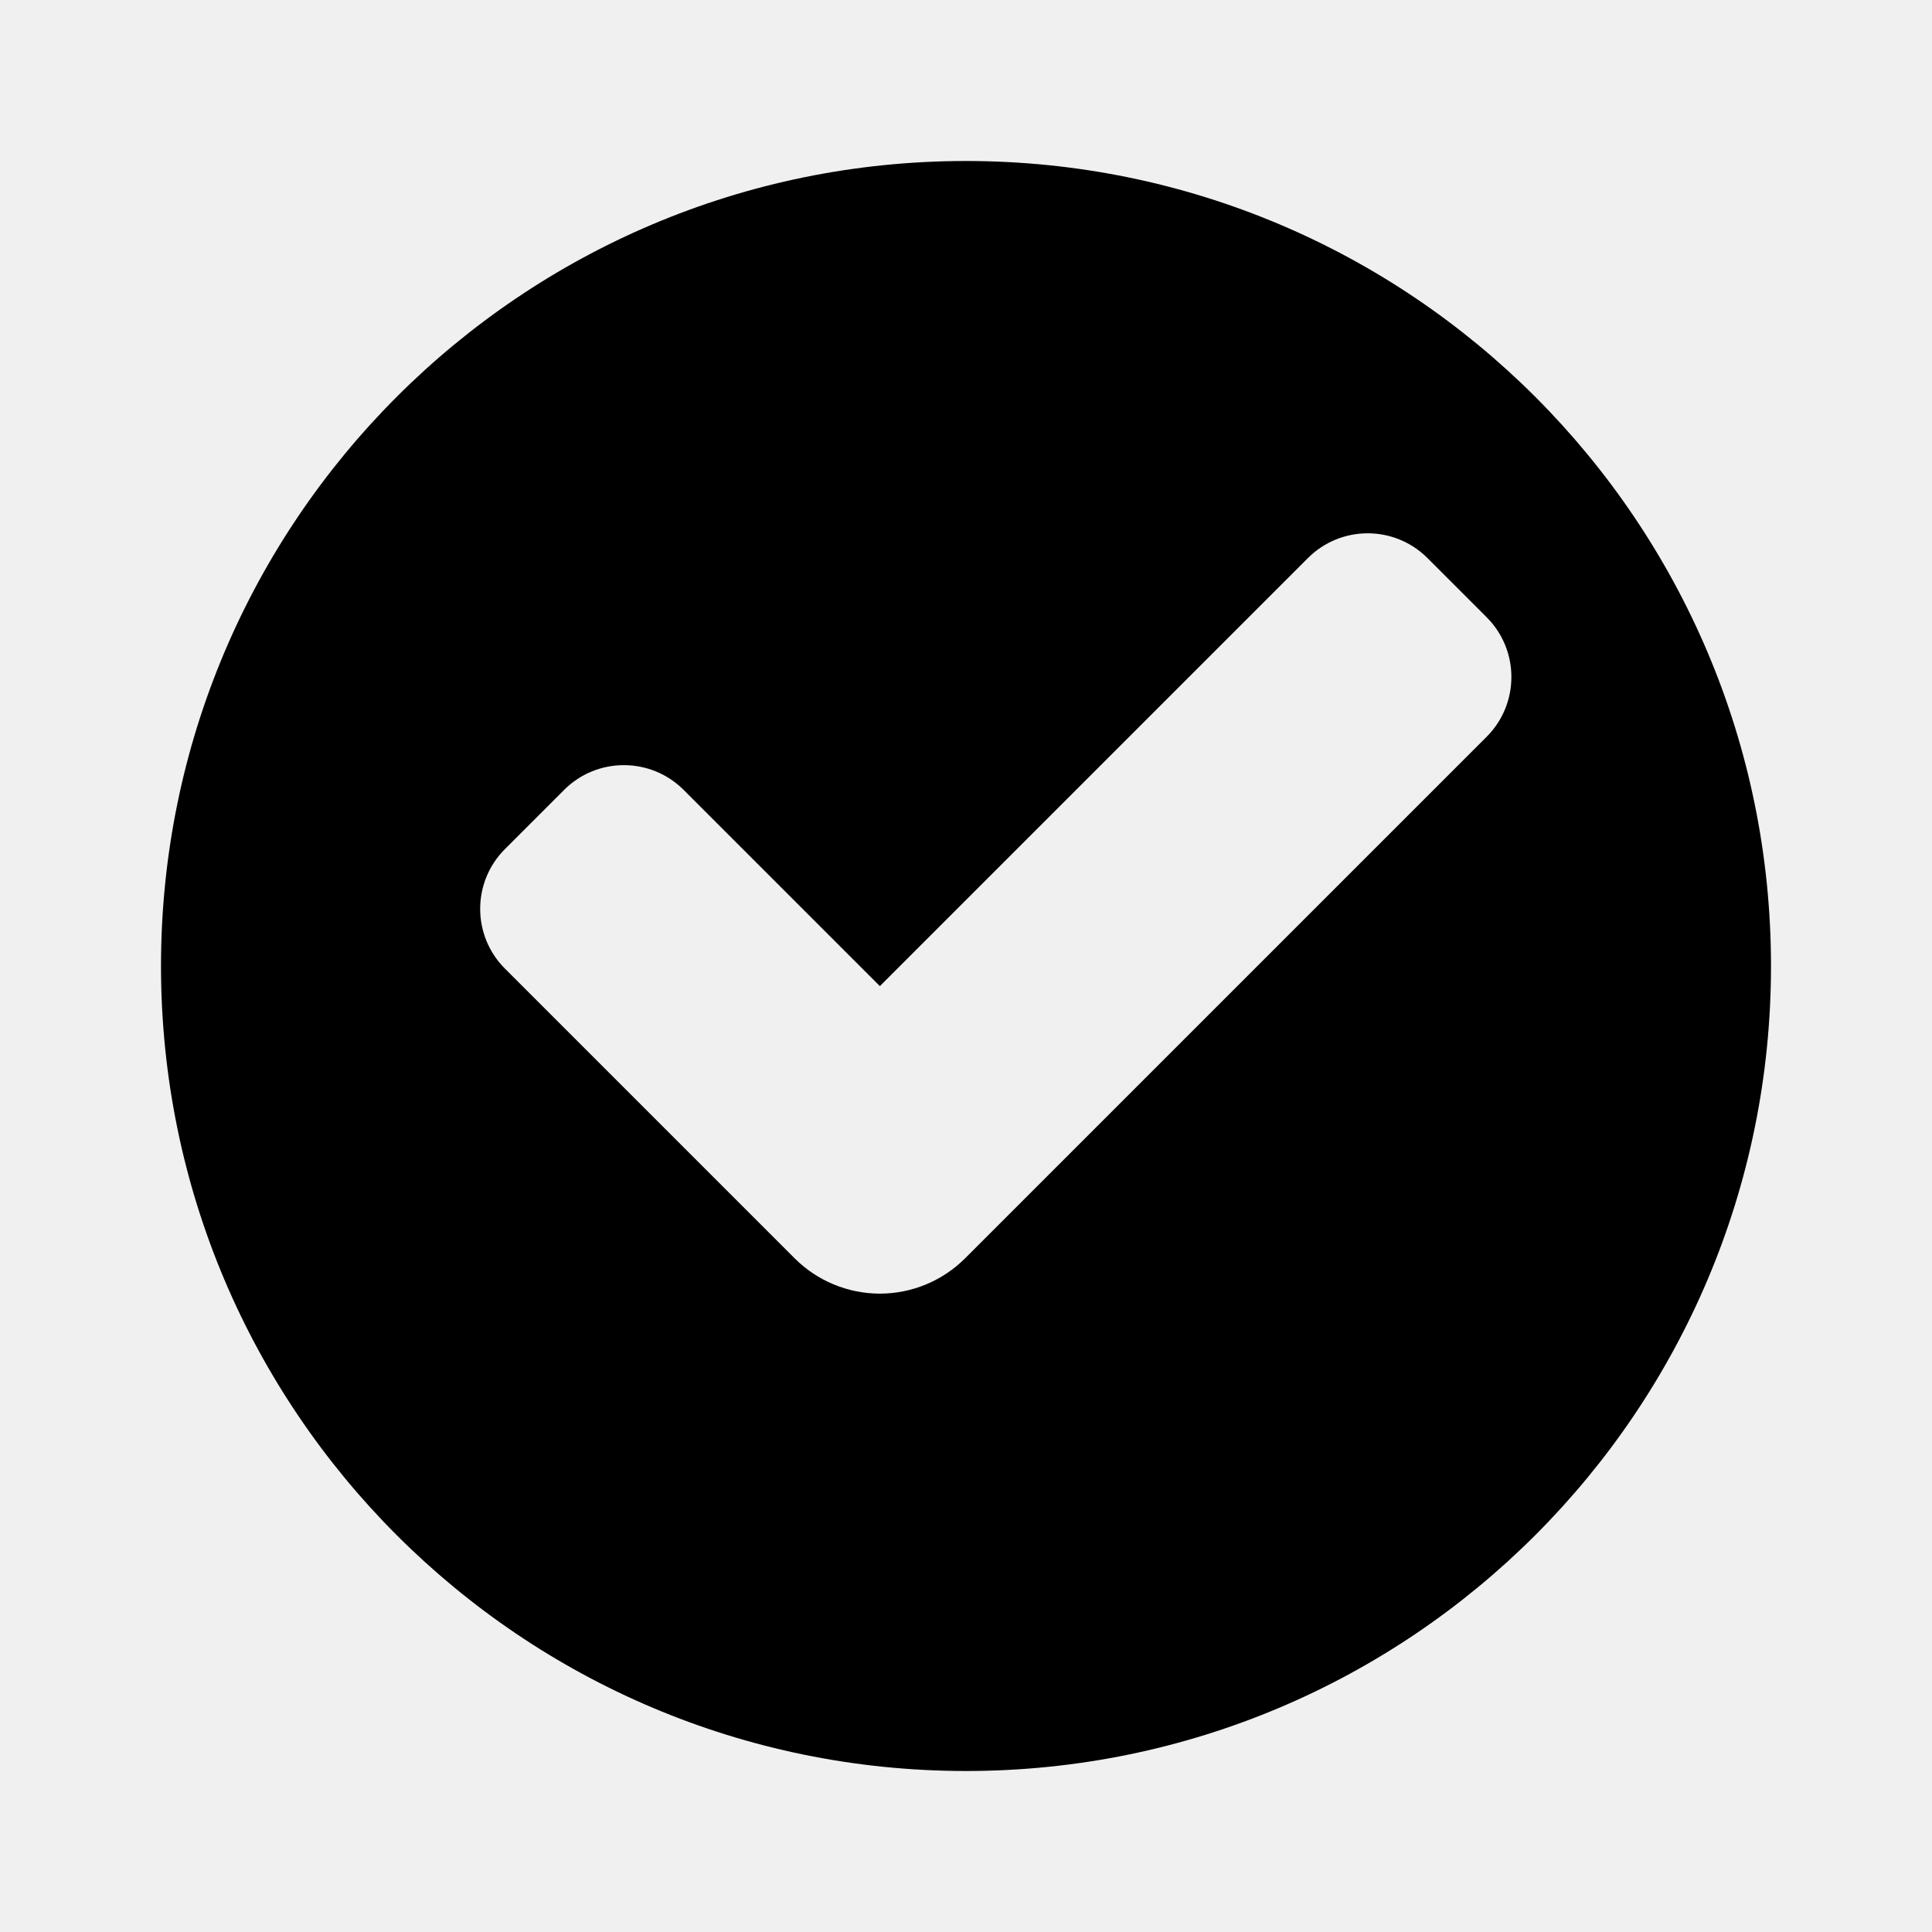
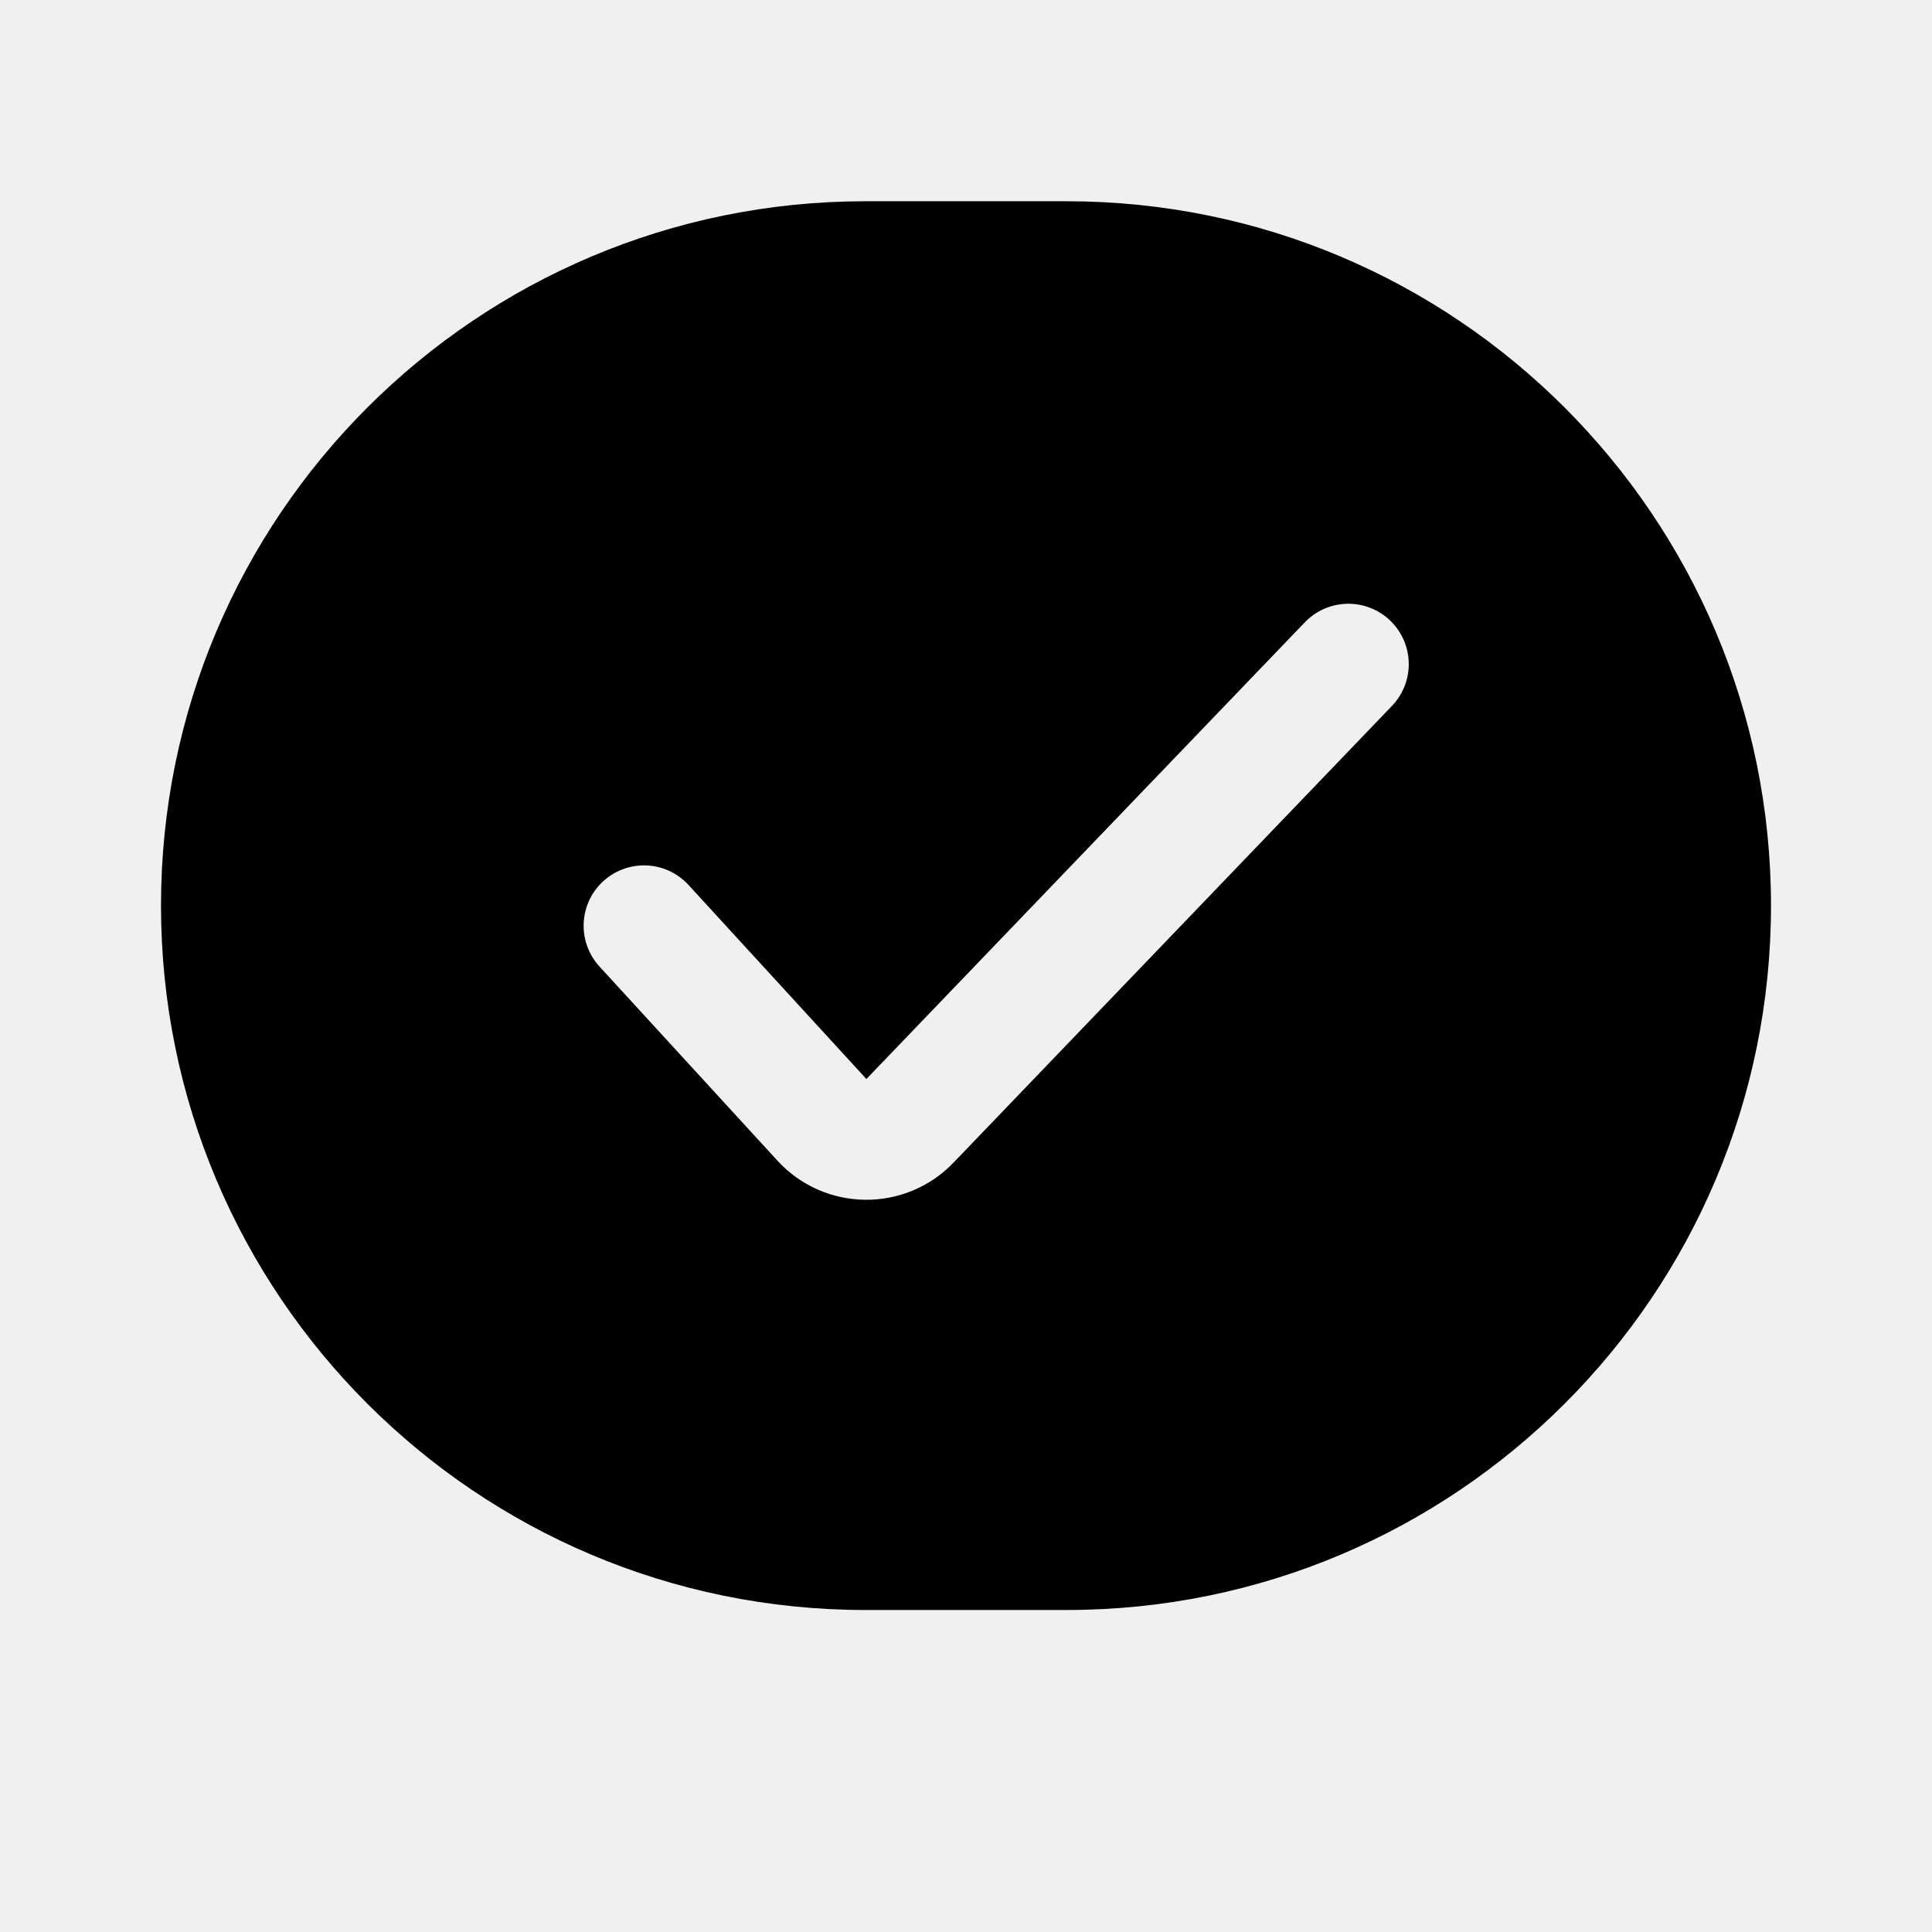
<svg xmlns="http://www.w3.org/2000/svg" viewBox="0 0 24 24">
-   <path fill="currentColor" d="M12 2a10 10 0 1 0 0 20 10 10 0 0 0 0-20zm-1.07 14.07a1.5 1.5 0 0 1-1.06-.44l-3.6-3.6a1.05 1.05 0 0 1 0-1.48l.74-.74a1.05 1.05 0 0 1 1.48 0l2.44 2.44 5.32-5.32a1.05 1.05 0 0 1 1.48 0l.74.74a1.05 1.05 0 0 1 0 1.48l-6.48 6.48a1.5 1.5 0 0 1-1.06.44z" />
+   <mask id="a">
+     <path fill="#fff" d="M2 11.25C2 6.418 5.918 2.5 10.75 2.5H13.25C18.082 2.5 22 6.418 22 11.25C22 16.082 18.082 20 13.25 20H10.75C5.918 20 2 16.082 2 11.25Z" />
+     <path fill="none" stroke="#000" stroke-width="1.5" stroke-linecap="round" stroke-linejoin="round" d="M8 11.5L10.21 13.911C10.502 14.23 11.004 14.236 11.304 13.923L16.75 8.25" />
+   </mask>
+   <rect width="24" height="24" fill="currentColor" mask="url(#a)" />
</svg>
